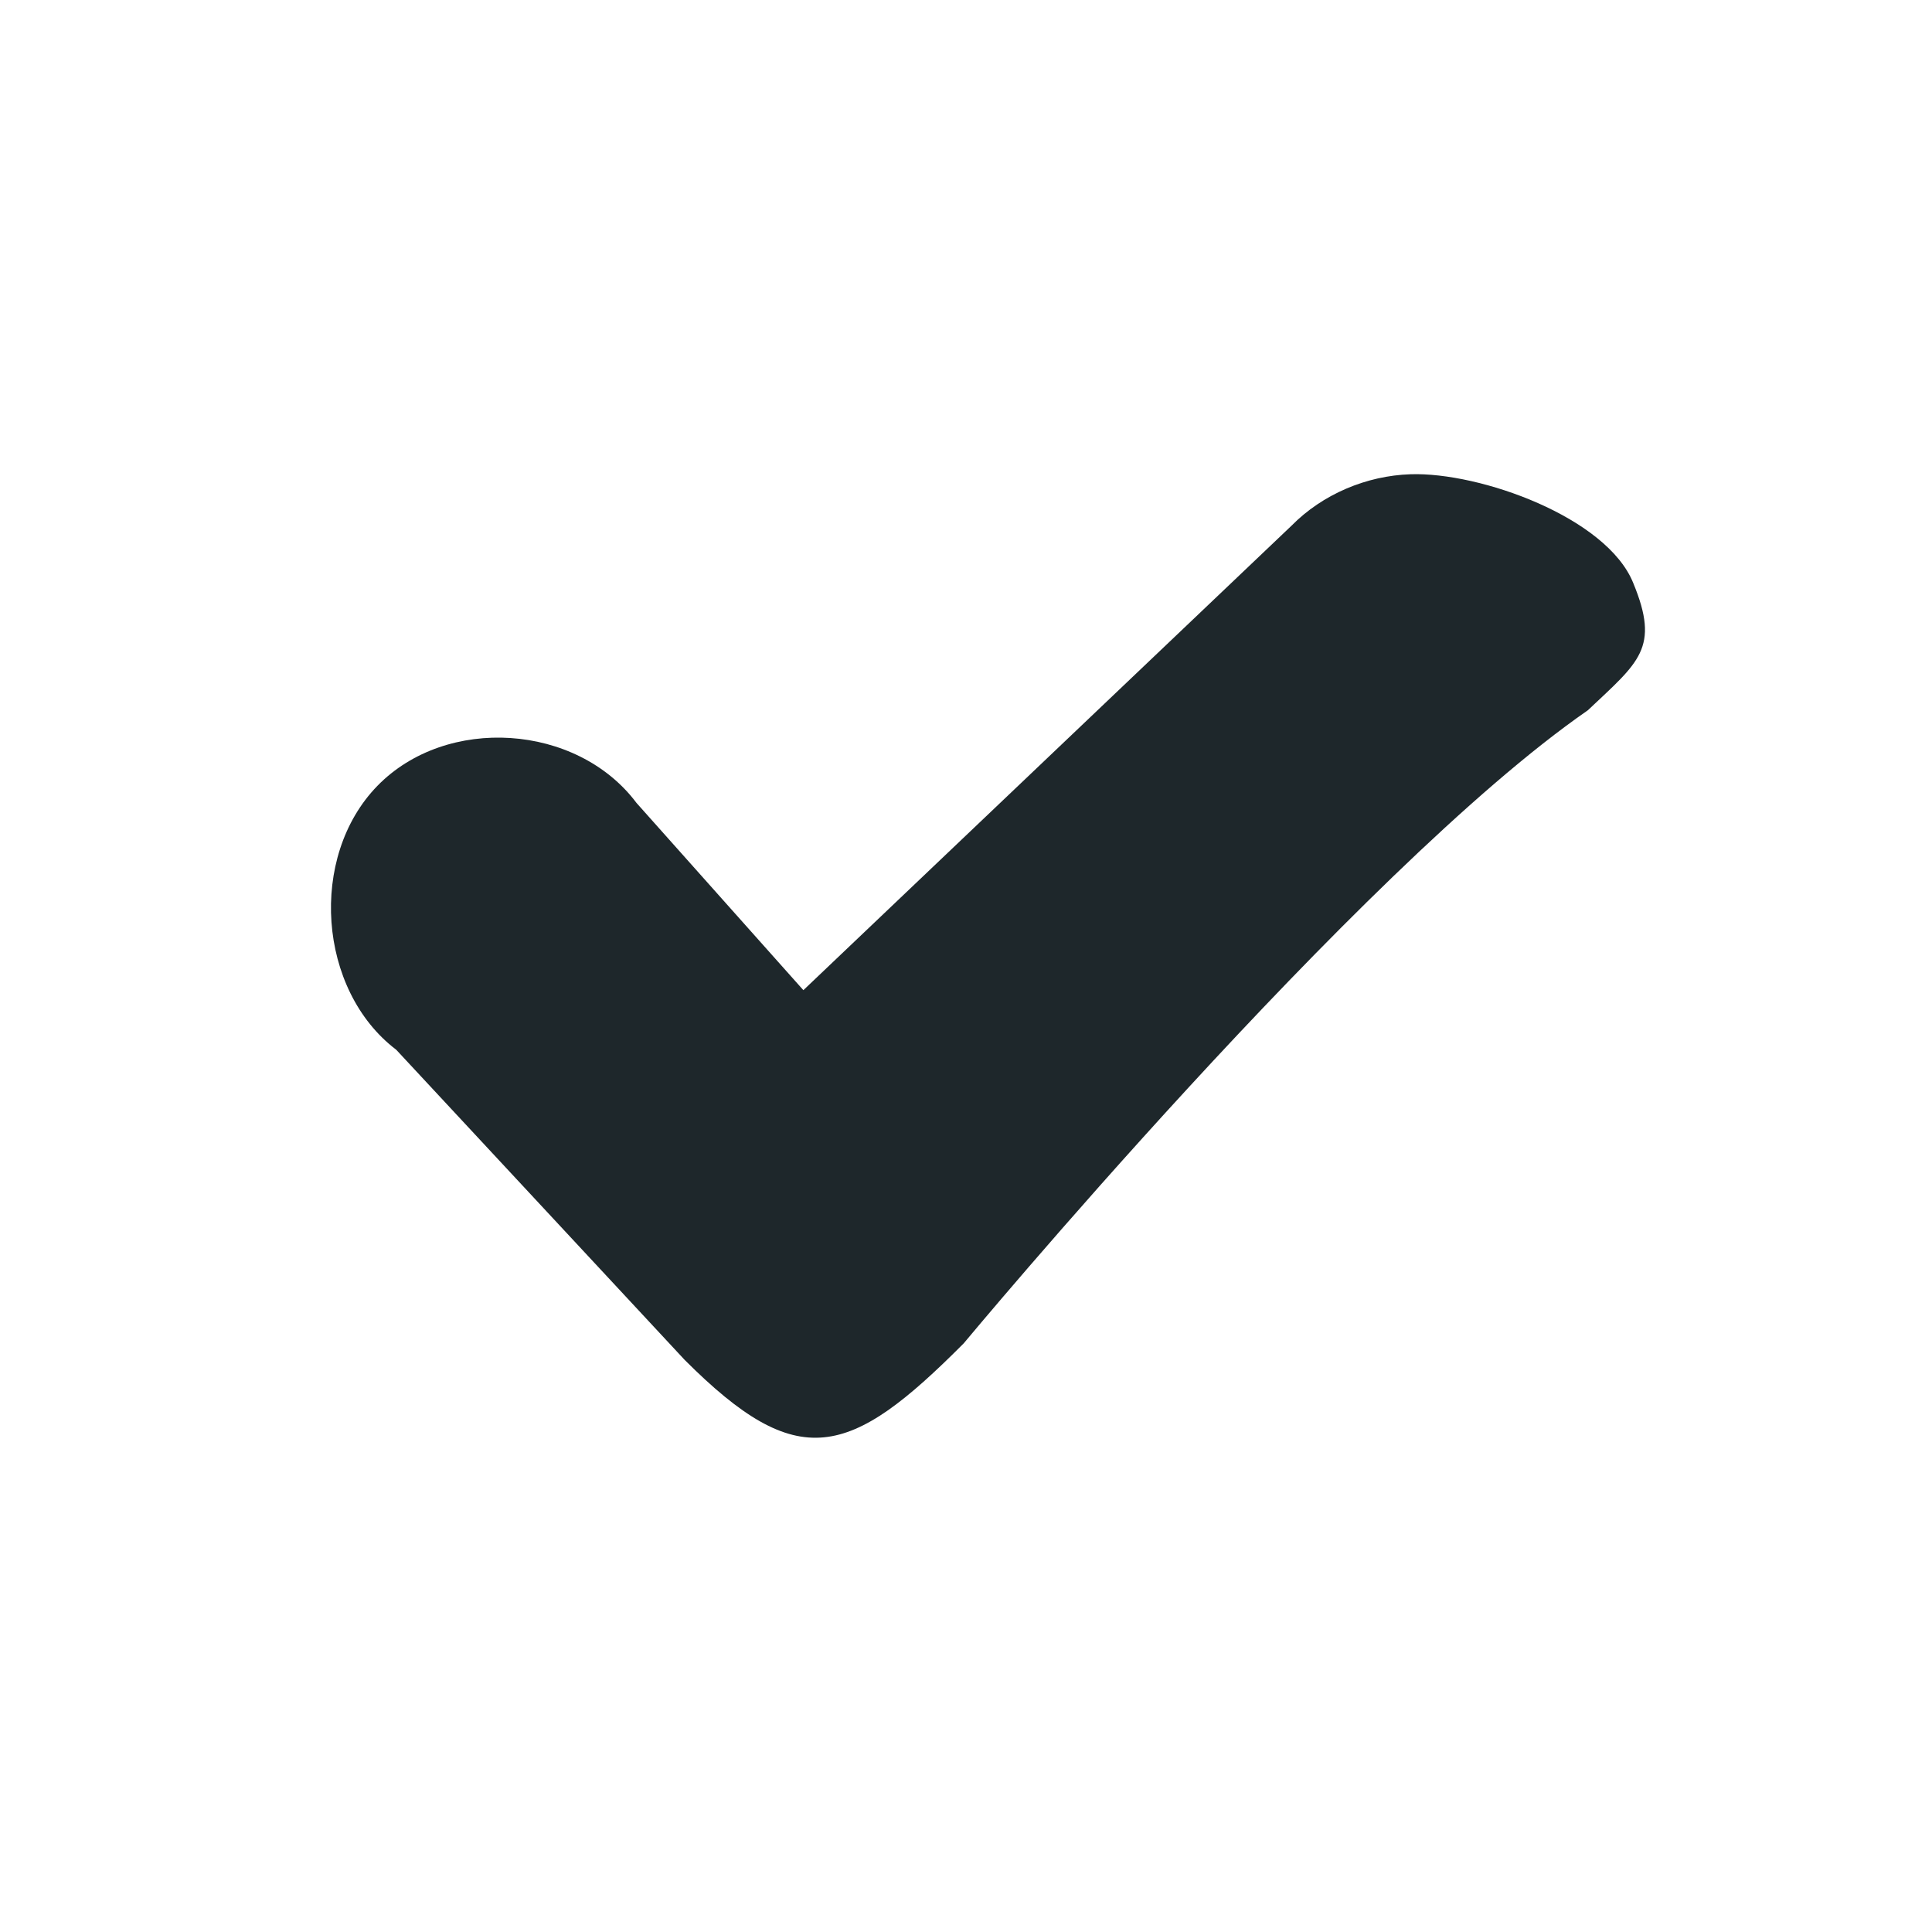
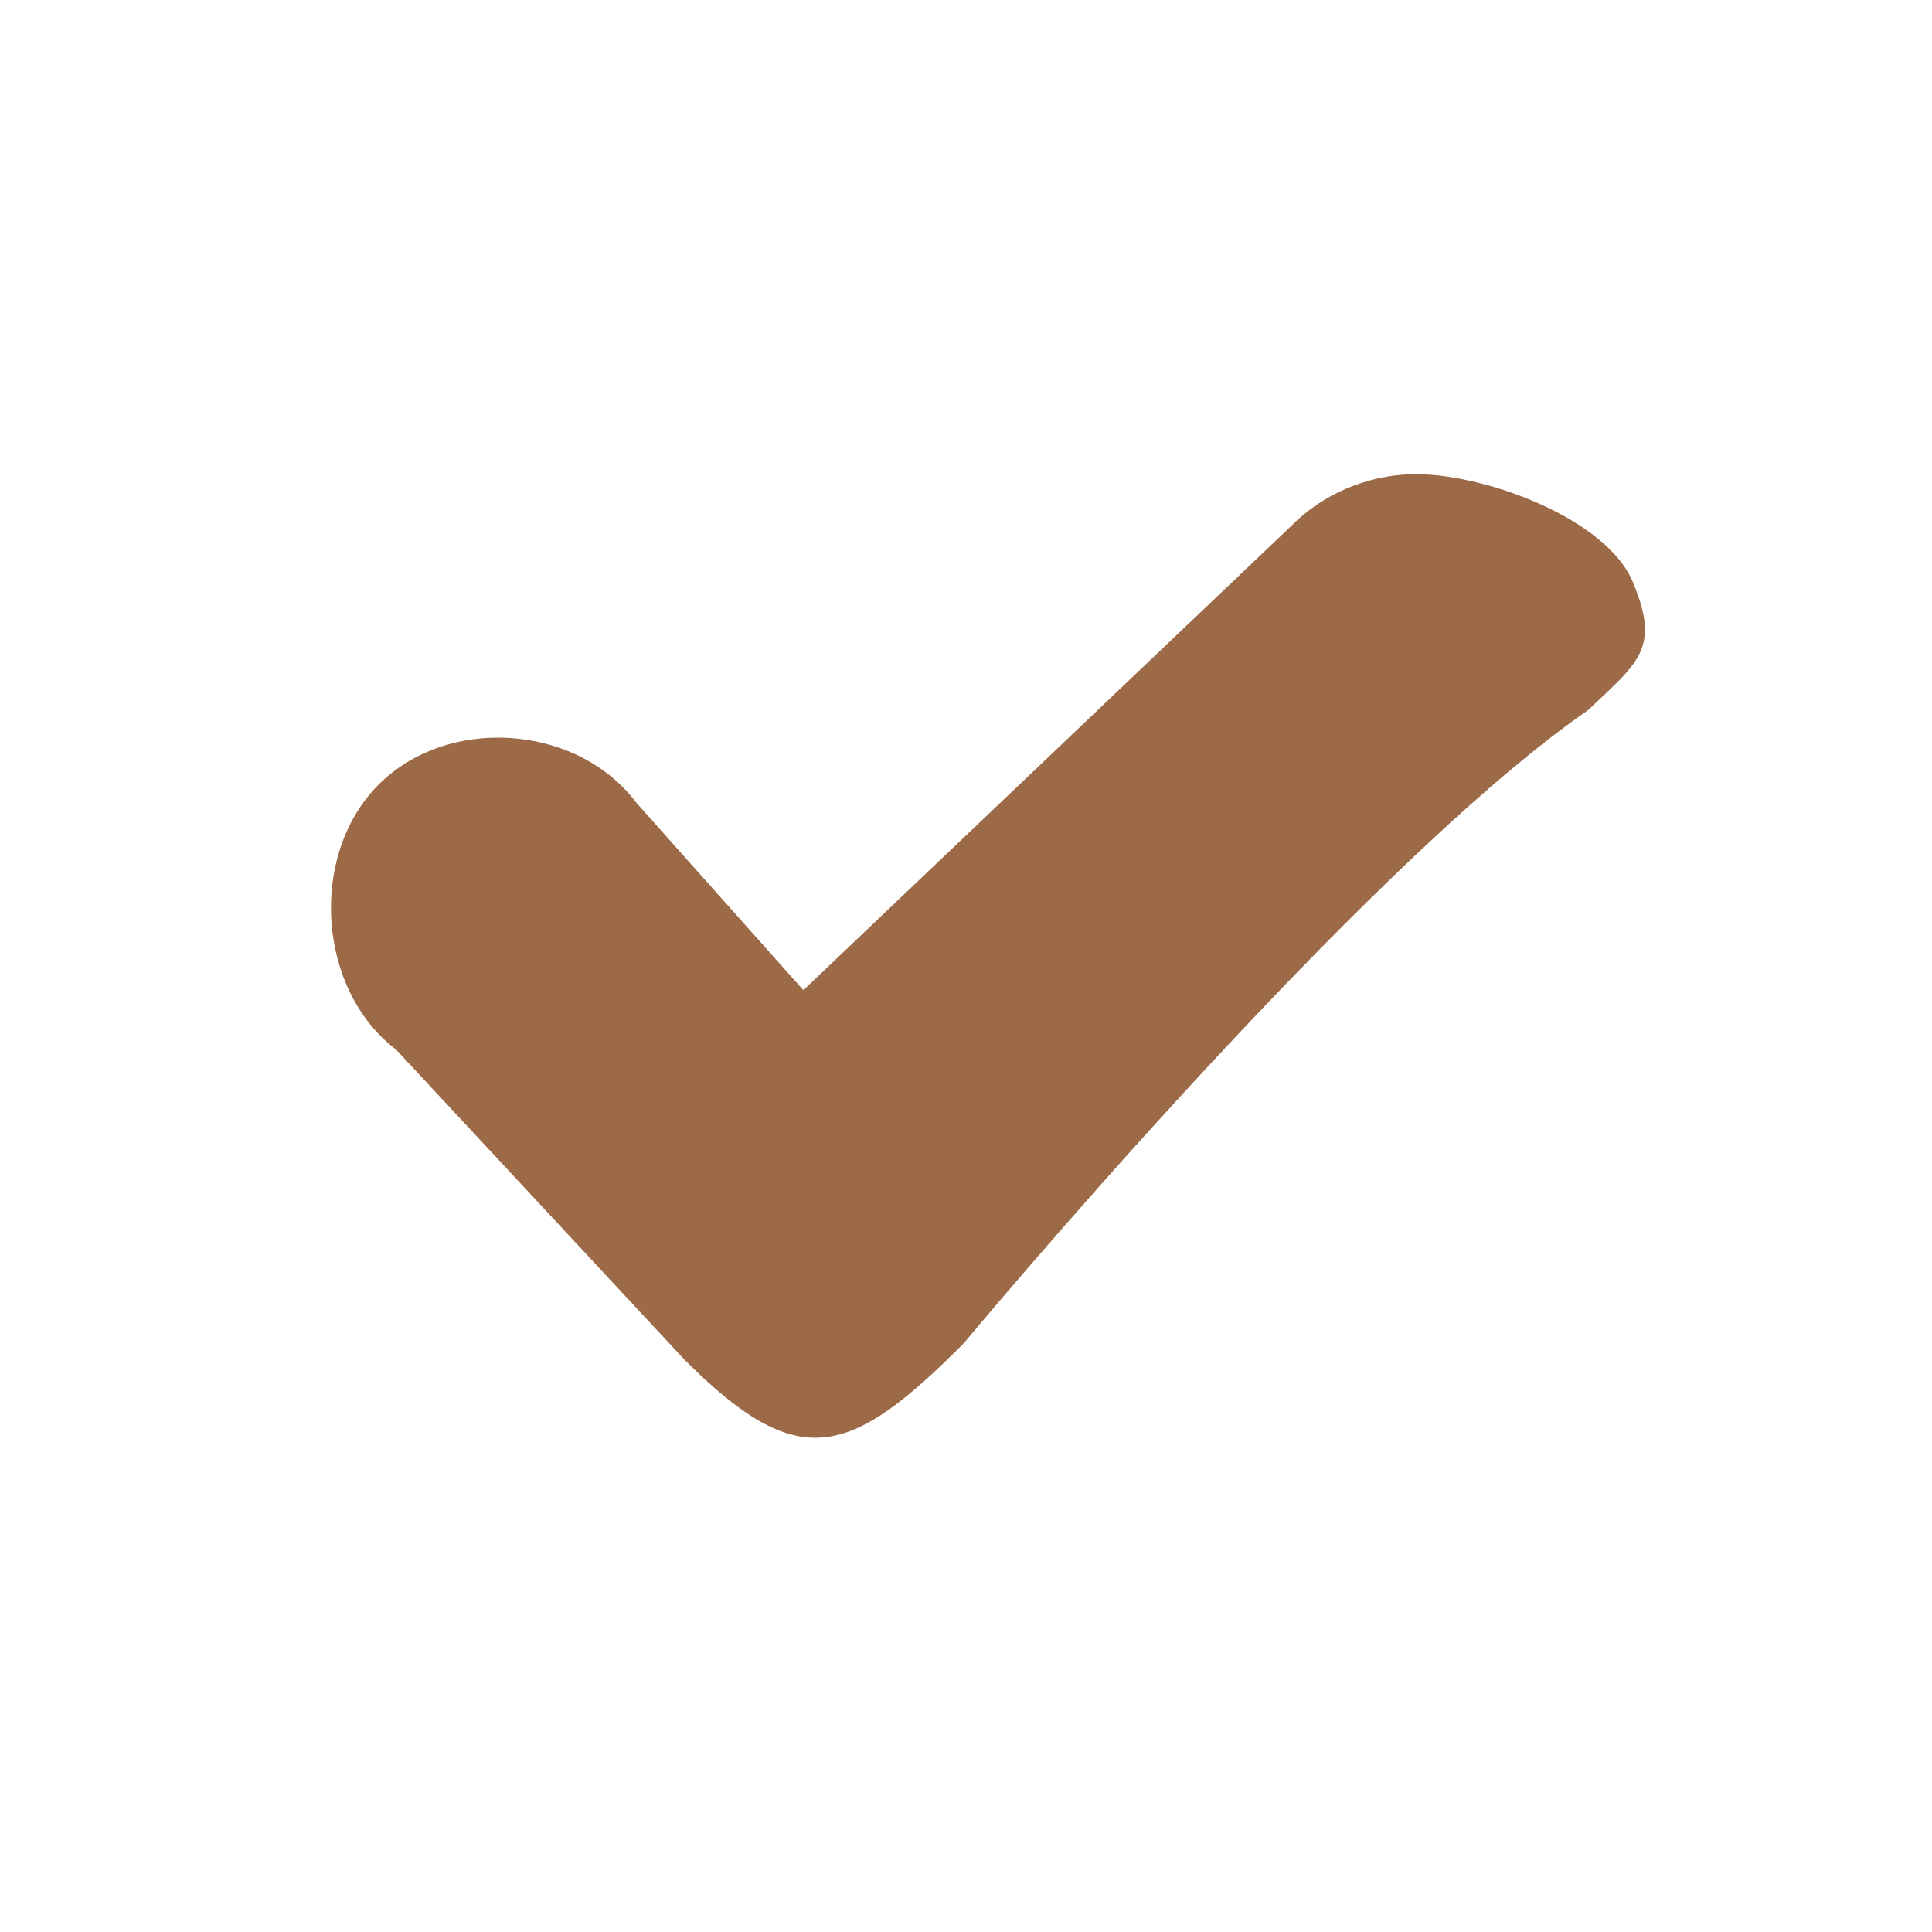
<svg xmlns="http://www.w3.org/2000/svg" width="133pt" height="133pt" viewBox="0 0 133 133" version="1.1">
  <g id="surface1">
-     <path style=" stroke:none;fill-rule:nonzero;fill:#1e272b;fill-opacity:1;" d="M 97.102 32.648 C 94.074 32.746 91.047 34.016 88.898 36.199 L 55.305 68.164 L 43.816 55.273 C 39.715 49.805 30.73 49.219 25.977 54.102 C 21.223 58.984 21.875 68.164 27.277 72.266 L 47.137 93.621 C 54.949 101.434 58.465 100.391 66.34 92.48 C 66.34 92.48 93.426 59.895 109.309 48.895 C 112.824 45.574 114.289 44.629 112.434 40.137 C 110.613 35.613 101.887 32.488 97.102 32.648 Z M 97.102 32.648 " />
+     <path style=" stroke:none;fill-rule:nonzero;fill:#9d6a47;fill-opacity:1;" d="M 97.102 32.648 C 94.074 32.746 91.047 34.016 88.898 36.199 L 55.305 68.164 L 43.816 55.273 C 39.715 49.805 30.73 49.219 25.977 54.102 C 21.223 58.984 21.875 68.164 27.277 72.266 L 47.137 93.621 C 54.949 101.434 58.465 100.391 66.34 92.48 C 66.34 92.48 93.426 59.895 109.309 48.895 C 112.824 45.574 114.289 44.629 112.434 40.137 C 110.613 35.613 101.887 32.488 97.102 32.648 Z M 97.102 32.648 " />
  </g>
</svg>
